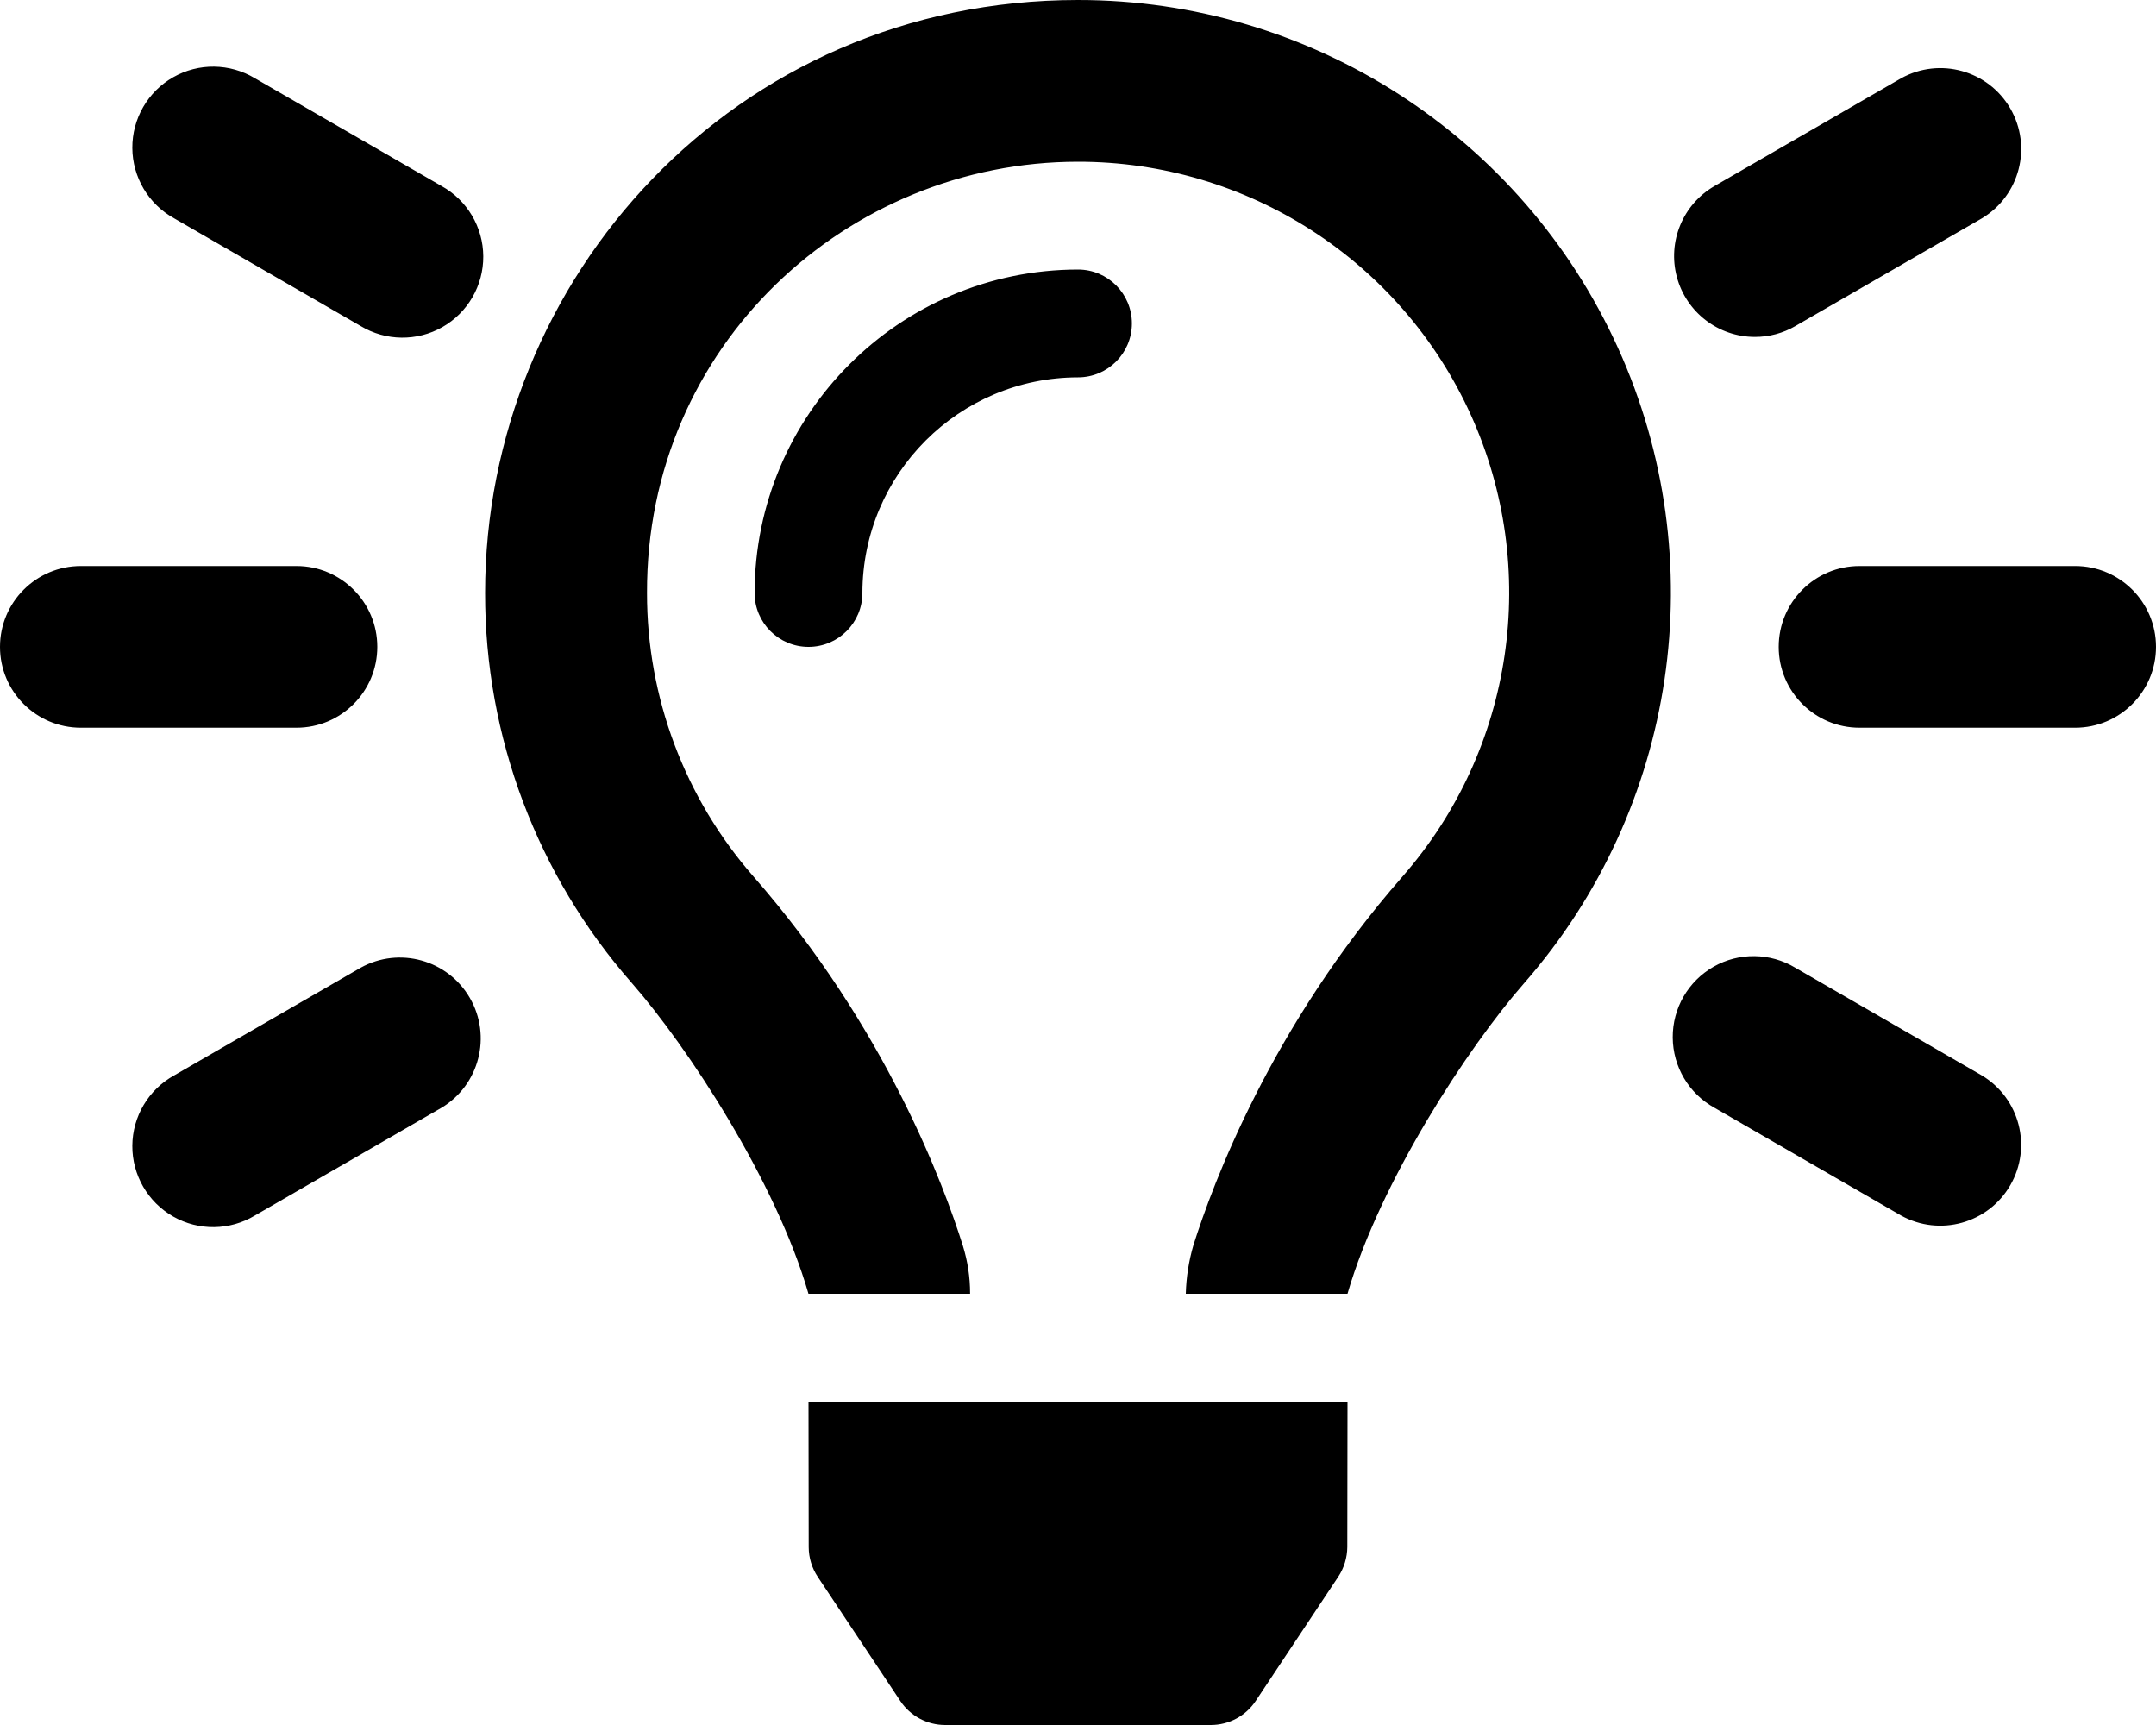
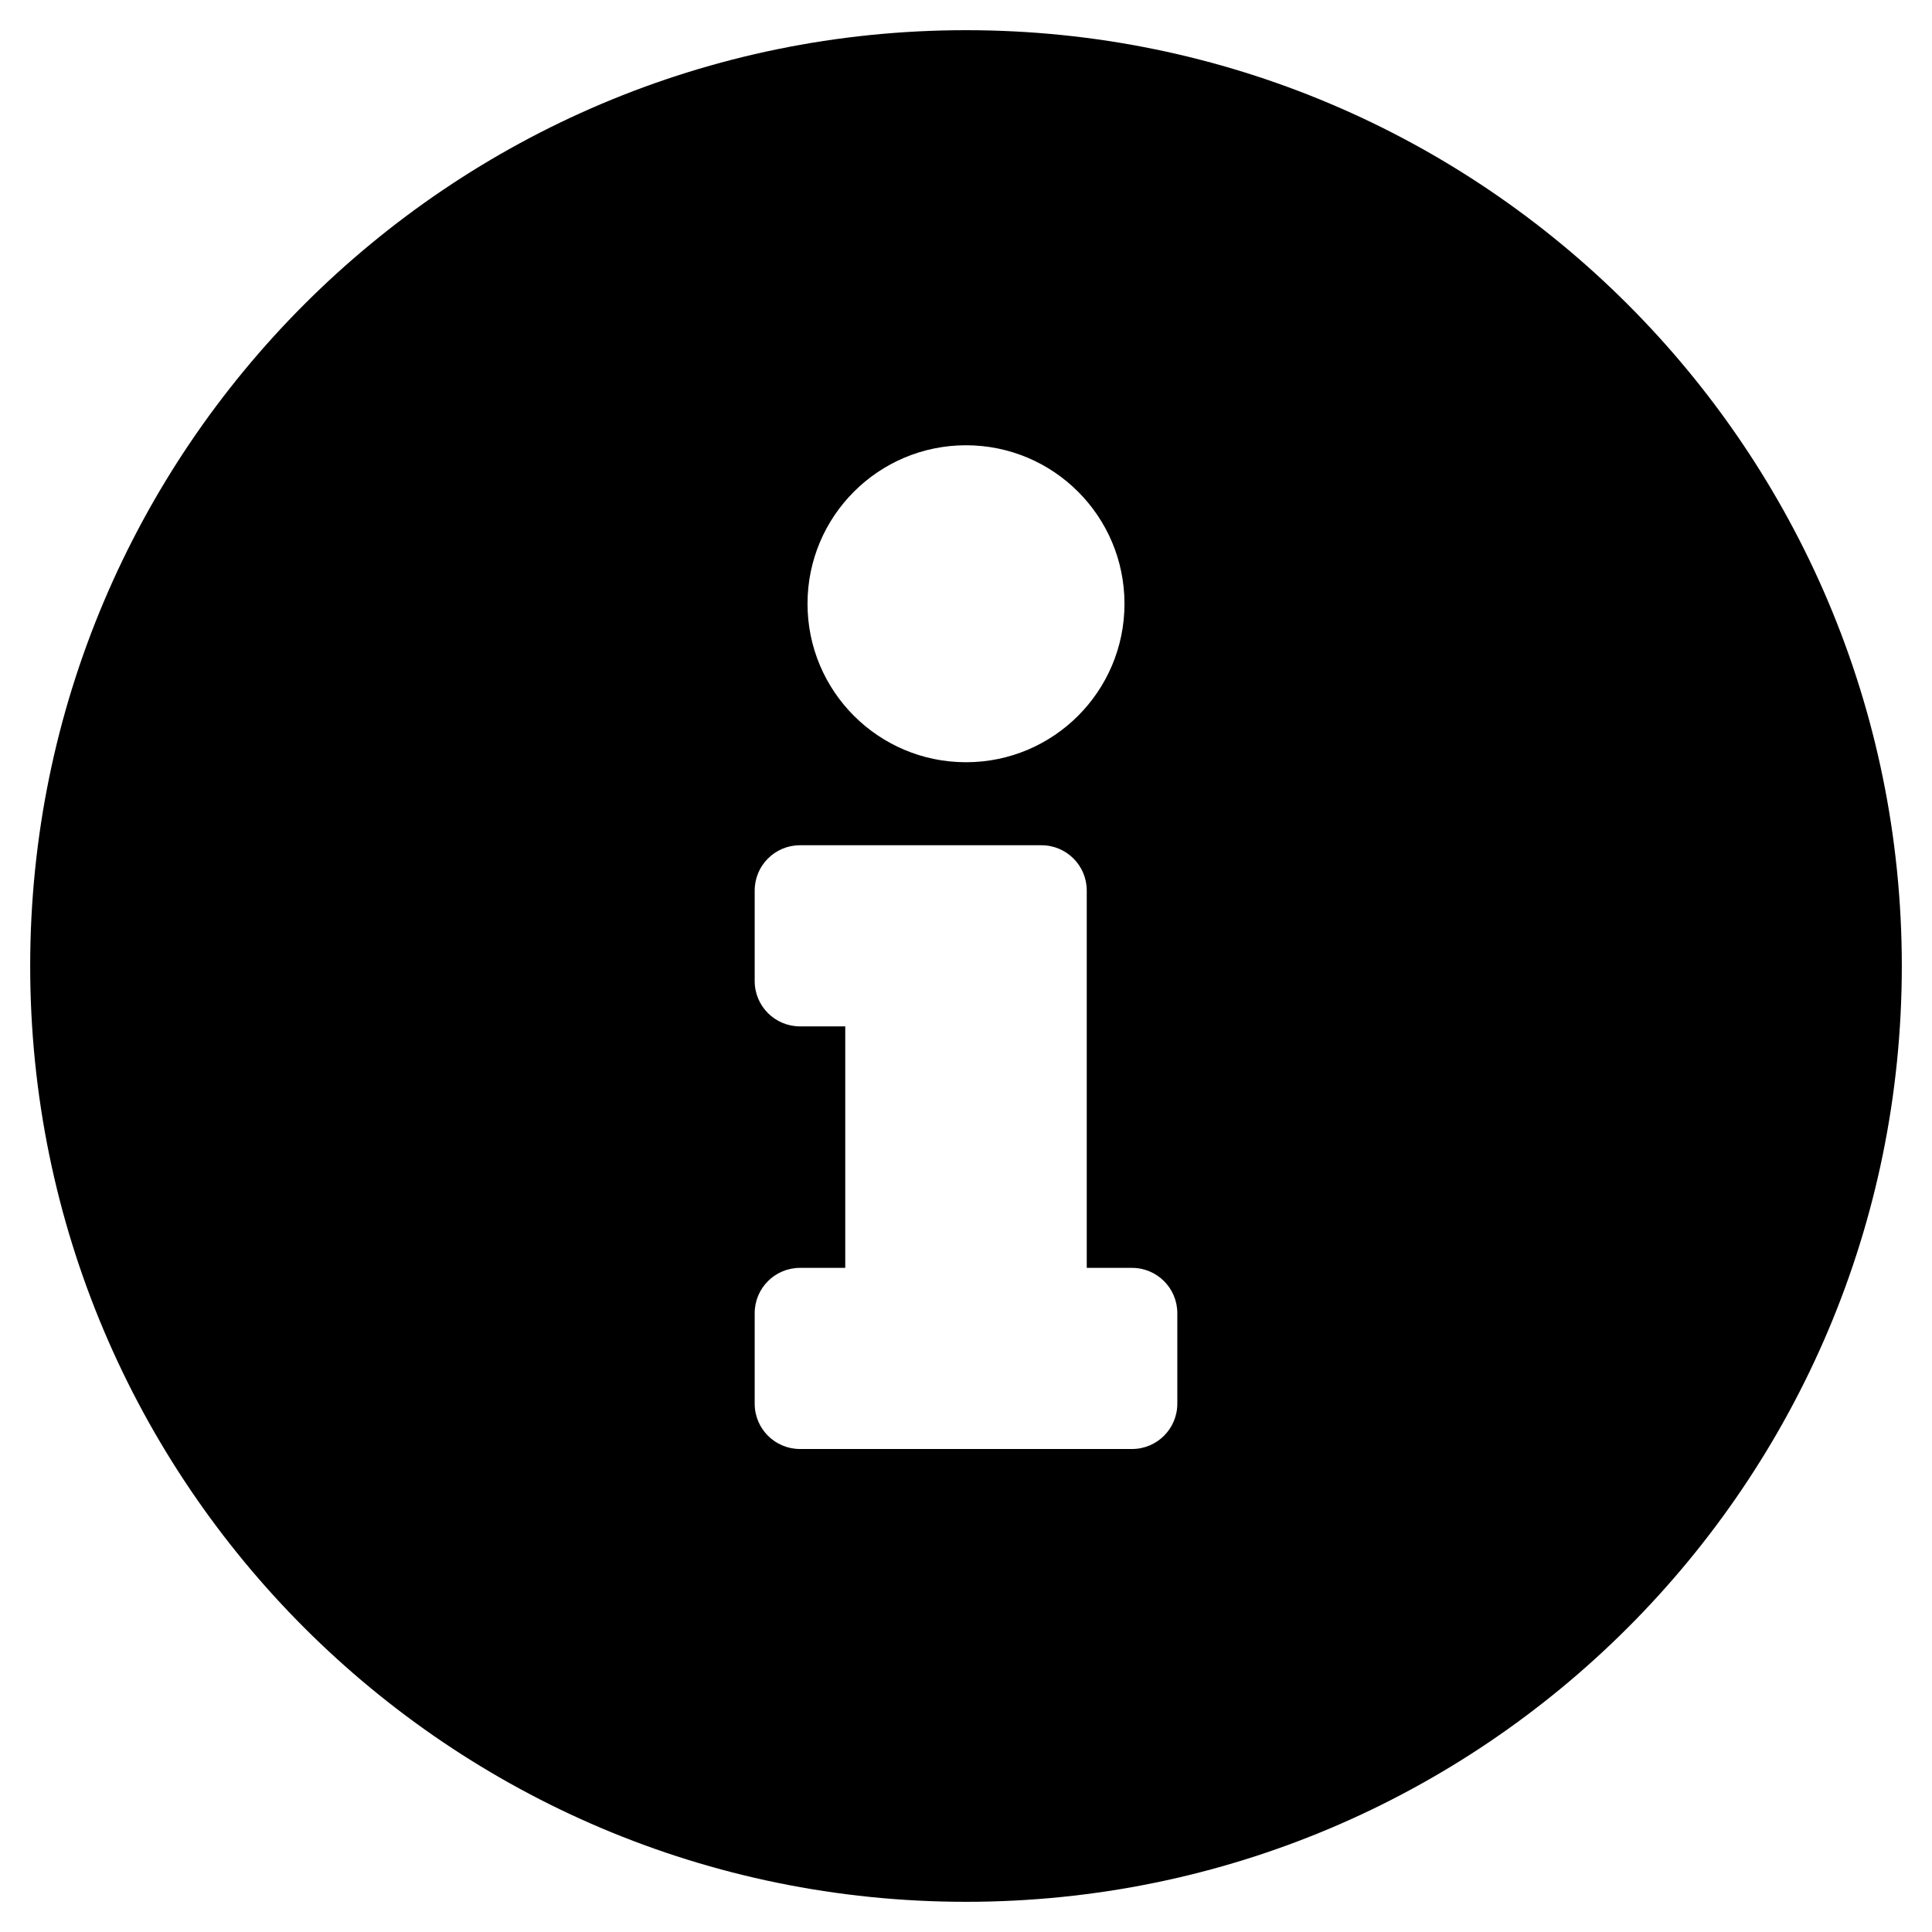
- <svg xmlns="http://www.w3.org/2000/svg" aria-hidden="true" focusable="false" data-prefix="far" data-icon="lightbulb-on" role="img" viewBox="0 0 640 512" class="svg-inline--fa fa-lightbulb-on fa-w-20 fa-lg">
-   <path fill="currentColor" d="M112,192a24,24,0,0,0-24-24H24a24,24,0,0,0,0,48H88A24,24,0,0,0,112,192Zm-4.92,95.22-55.42,32a24,24,0,1,0,24,41.56l55.42-32a24,24,0,0,0-24-41.56Zm24-232-55.42-32a24,24,0,1,0-24,41.56l55.42,32a24,24,0,1,0,24-41.56ZM520.94,100a23.8,23.8,0,0,0,12-3.22l55.42-32a24,24,0,0,0-24-41.56l-55.42,32a24,24,0,0,0,12,44.78ZM616,168H552a24,24,0,0,0,0,48h64a24,24,0,0,0,0-48ZM588.34,319.23l-55.42-32a24,24,0,1,0-24,41.56l55.42,32a24,24,0,0,0,24-41.56ZM320,0C217.72,0,144,83,144,176a175,175,0,0,0,43.56,115.78c16.63,19,42.75,58.8,52.41,92.16V384h48v-.12a47.67,47.67,0,0,0-2.13-14.07C280.25,352,263,305.06,223.66,260.15A127.48,127.48,0,0,1,192.06,176C191.84,102.36,251.72,48,320,48a127.91,127.91,0,0,1,96.34,212.15c-39.09,44.61-56.4,91.47-62.09,109.46A56.78,56.78,0,0,0,352,383.92V384h48V384c9.69-33.37,35.78-73.18,52.41-92.15A175.93,175.93,0,0,0,320,0Zm0,80a96.11,96.11,0,0,0-96,96,16,16,0,0,0,32,0,64.08,64.08,0,0,1,64-64,16,16,0,0,0,0-32ZM240.06,459.19a16,16,0,0,0,2.69,8.84l24.5,36.83A16,16,0,0,0,280.56,512h78.85a16,16,0,0,0,13.34-7.14L397.25,468a16.2,16.2,0,0,0,2.69-8.84L400,416H240Z" class="" />
+ <svg xmlns="http://www.w3.org/2000/svg" aria-hidden="true" focusable="false" data-prefix="fas" data-icon="info-circle" role="img" viewBox="0 0 512 512" class="svg-inline--fa fa-info-circle fa-w-16 fa-7x">
+   <path fill="currentColor" d="M256 8C119.043 8 8 119.083 8 256c0 136.997 111.043 248 248 248s248-111.003 248-248C504 119.083 392.957 8 256 8zm0 110c23.196 0 42 18.804 42 42s-18.804 42-42 42-42-18.804-42-42 18.804-42 42-42zm56 254c0 6.627-5.373 12-12 12h-88c-6.627 0-12-5.373-12-12v-24c0-6.627 5.373-12 12-12h12v-64h-12c-6.627 0-12-5.373-12-12v-24c0-6.627 5.373-12 12-12h64c6.627 0 12 5.373 12 12v100h12c6.627 0 12 5.373 12 12v24z" class="" />
</svg>
